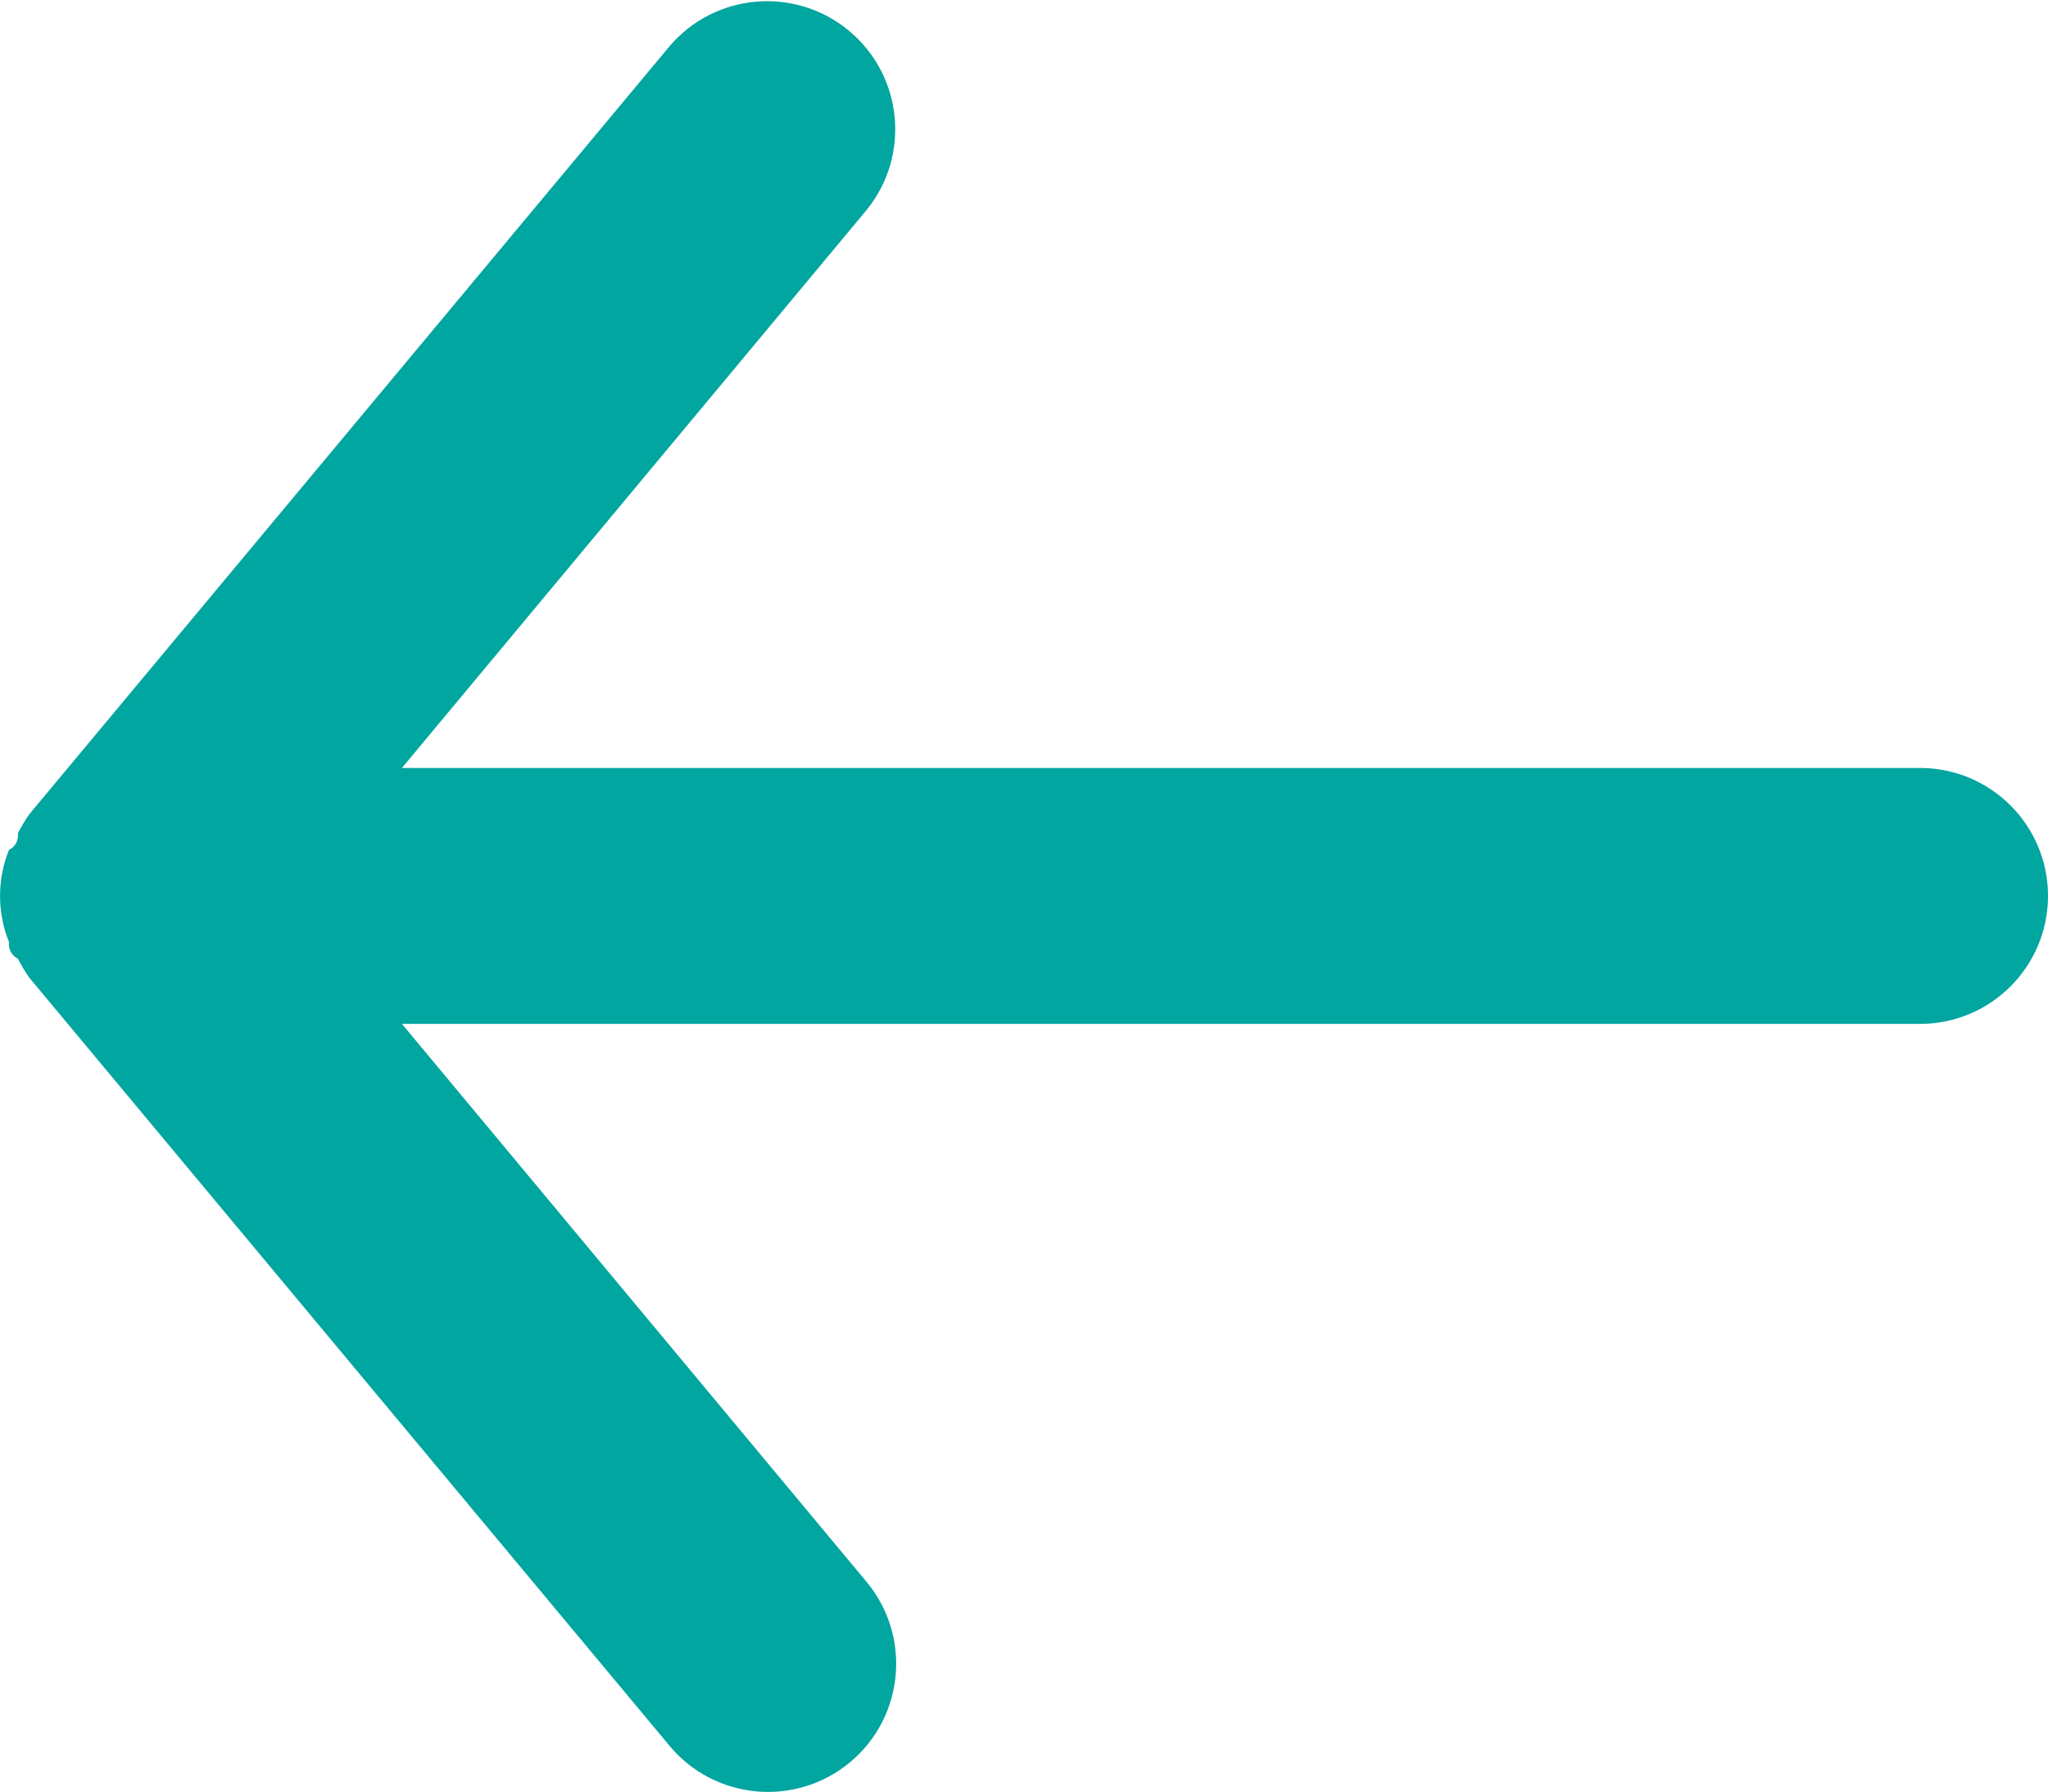
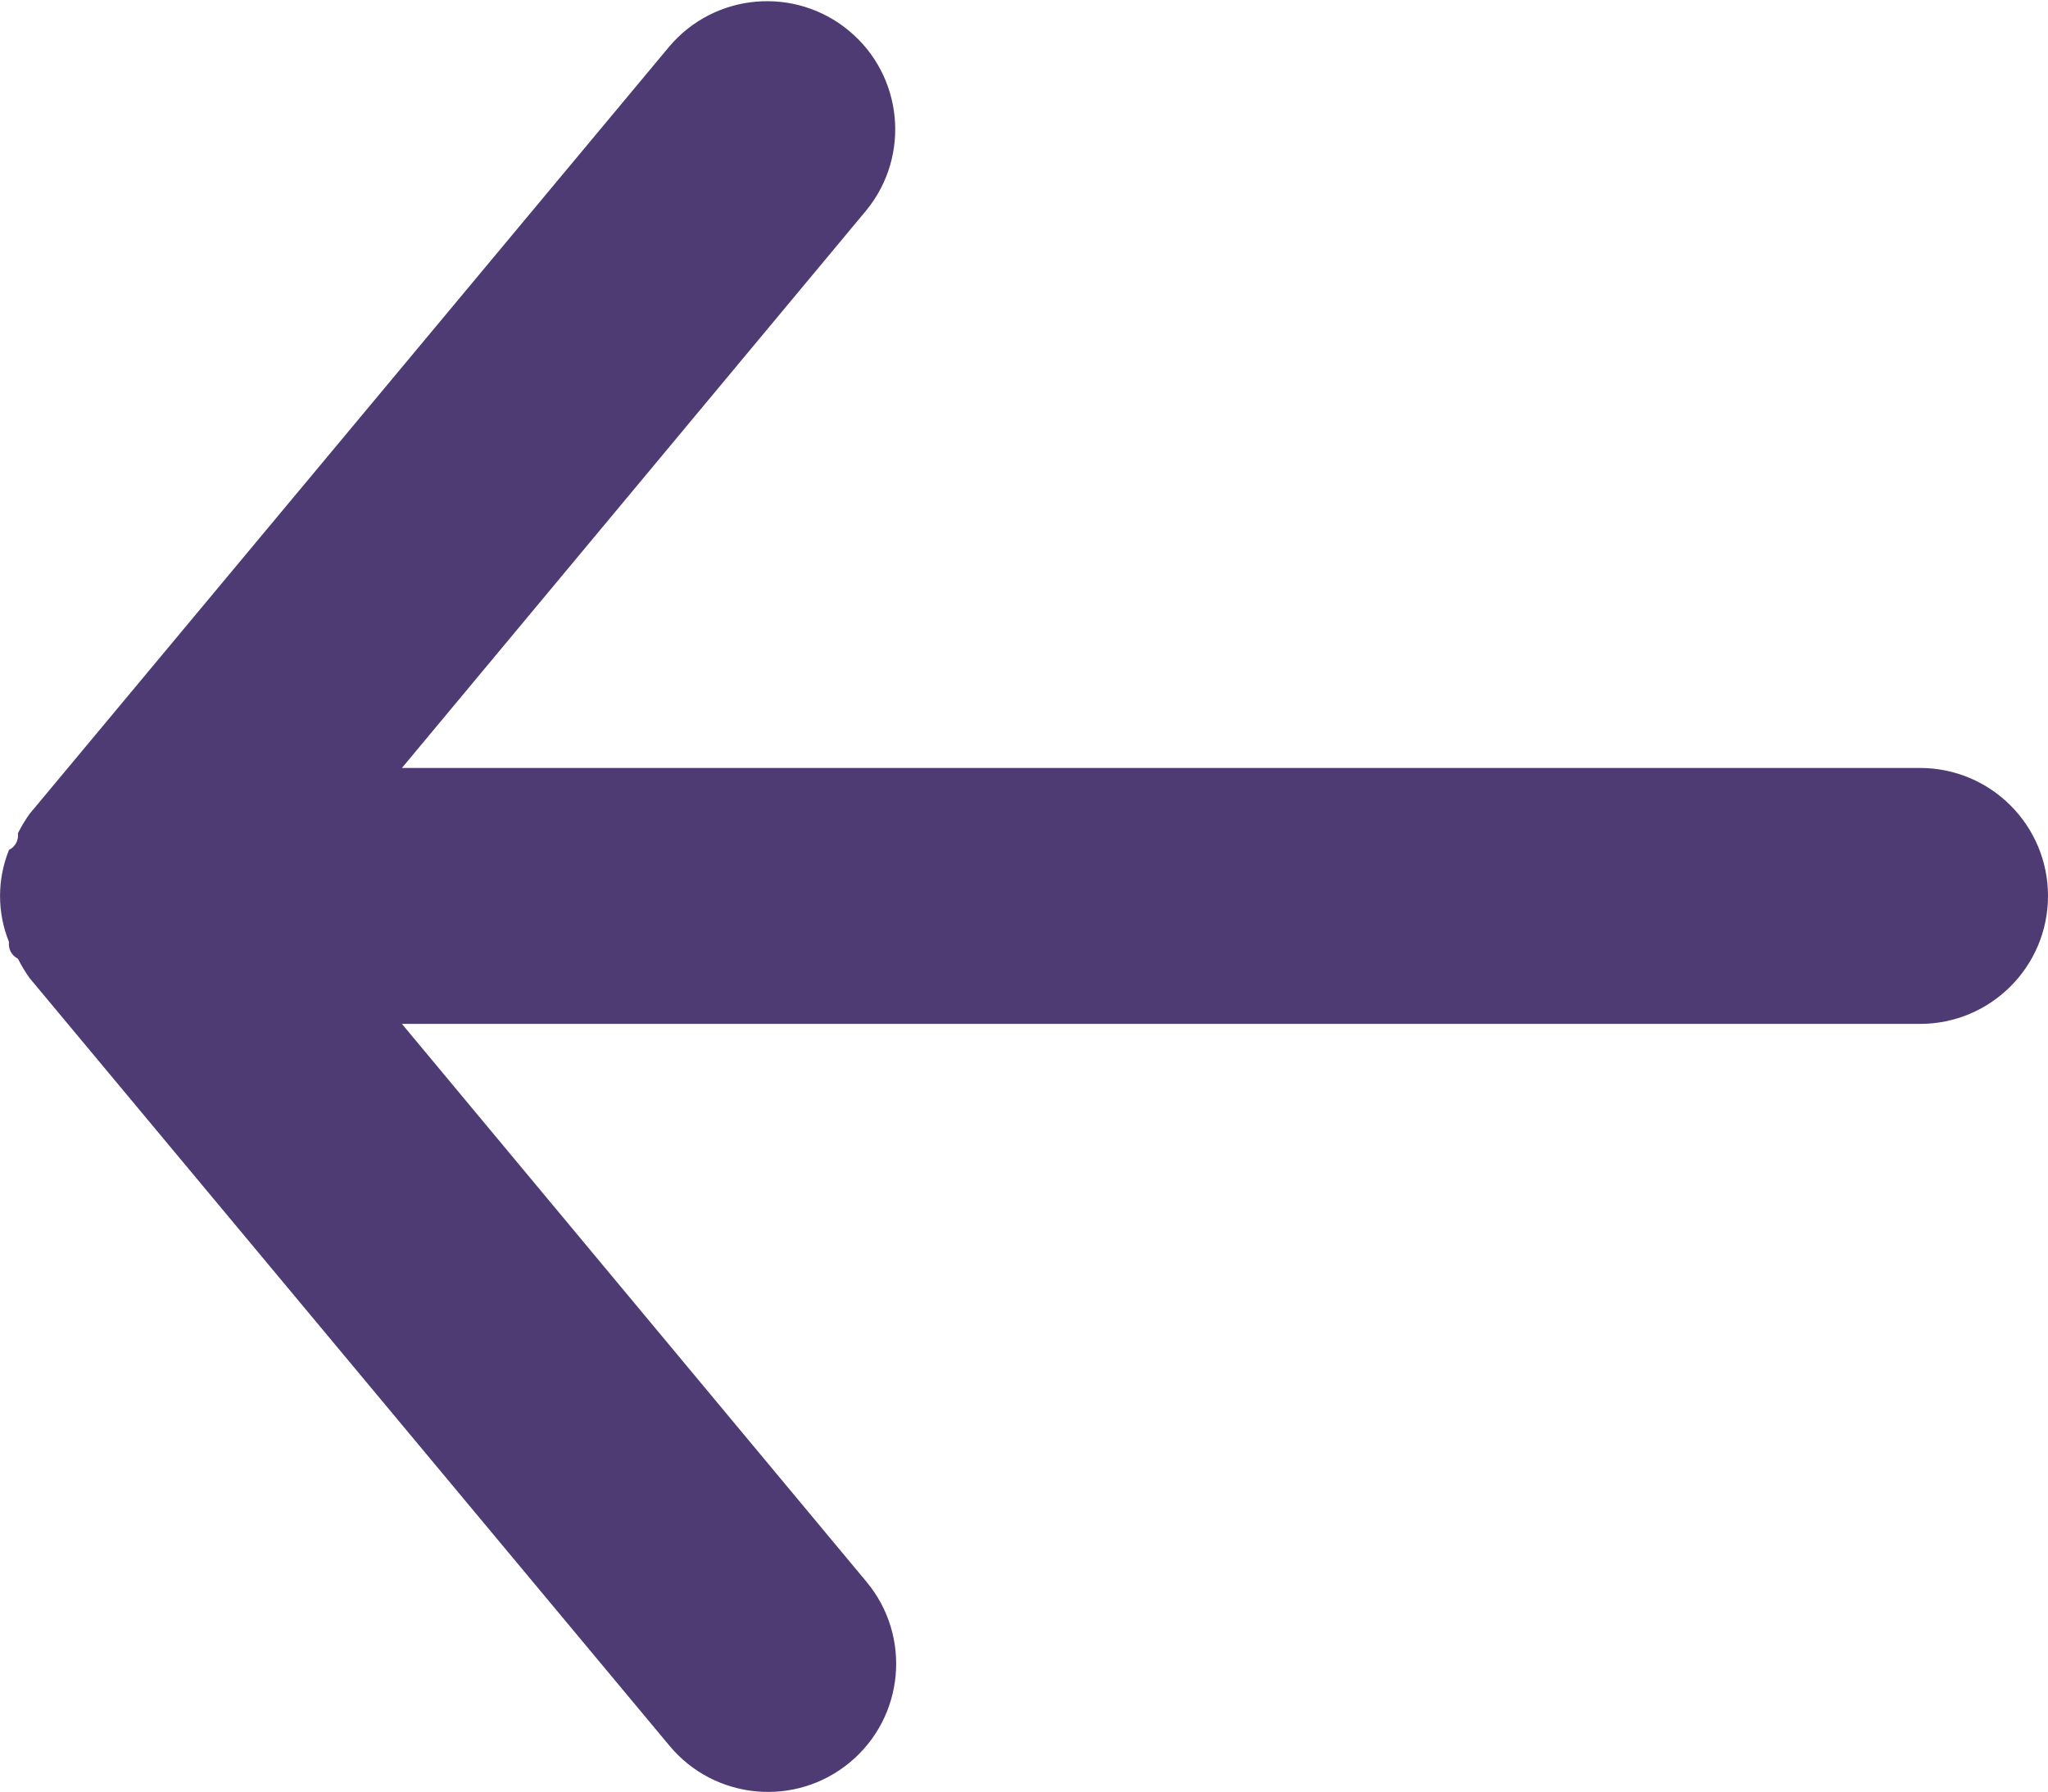
<svg xmlns="http://www.w3.org/2000/svg" width="30.96" height="27.093" viewBox="0 0 30.96 27.093">
-   <path id="Caminho_15" data-name="Caminho 15" d="M33.025,16.611H10.076L17.1,8.175A1.937,1.937,0,0,0,14.12,5.7L4.445,17.308a2.3,2.3,0,0,0-.174.29.245.245,0,0,1-.135.252,1.859,1.859,0,0,0,0,1.393.245.245,0,0,0,.135.252,2.3,2.3,0,0,0,.174.29l9.675,11.61a1.937,1.937,0,1,0,2.98-2.477l-7.024-8.437H33.025a1.935,1.935,0,0,0,0-3.87Z" transform="translate(-4 -4.999)" fill="#00a69f" />
+   <path id="Caminho_15" data-name="Caminho 15" d="M33.025,16.611H10.076L17.1,8.175A1.937,1.937,0,0,0,14.12,5.7L4.445,17.308a2.3,2.3,0,0,0-.174.29.245.245,0,0,1-.135.252,1.859,1.859,0,0,0,0,1.393.245.245,0,0,0,.135.252,2.3,2.3,0,0,0,.174.29l9.675,11.61a1.937,1.937,0,1,0,2.98-2.477l-7.024-8.437H33.025a1.935,1.935,0,0,0,0-3.87Z" transform="translate(-4 -4.999)" fill="#4e3b73" />
</svg>
